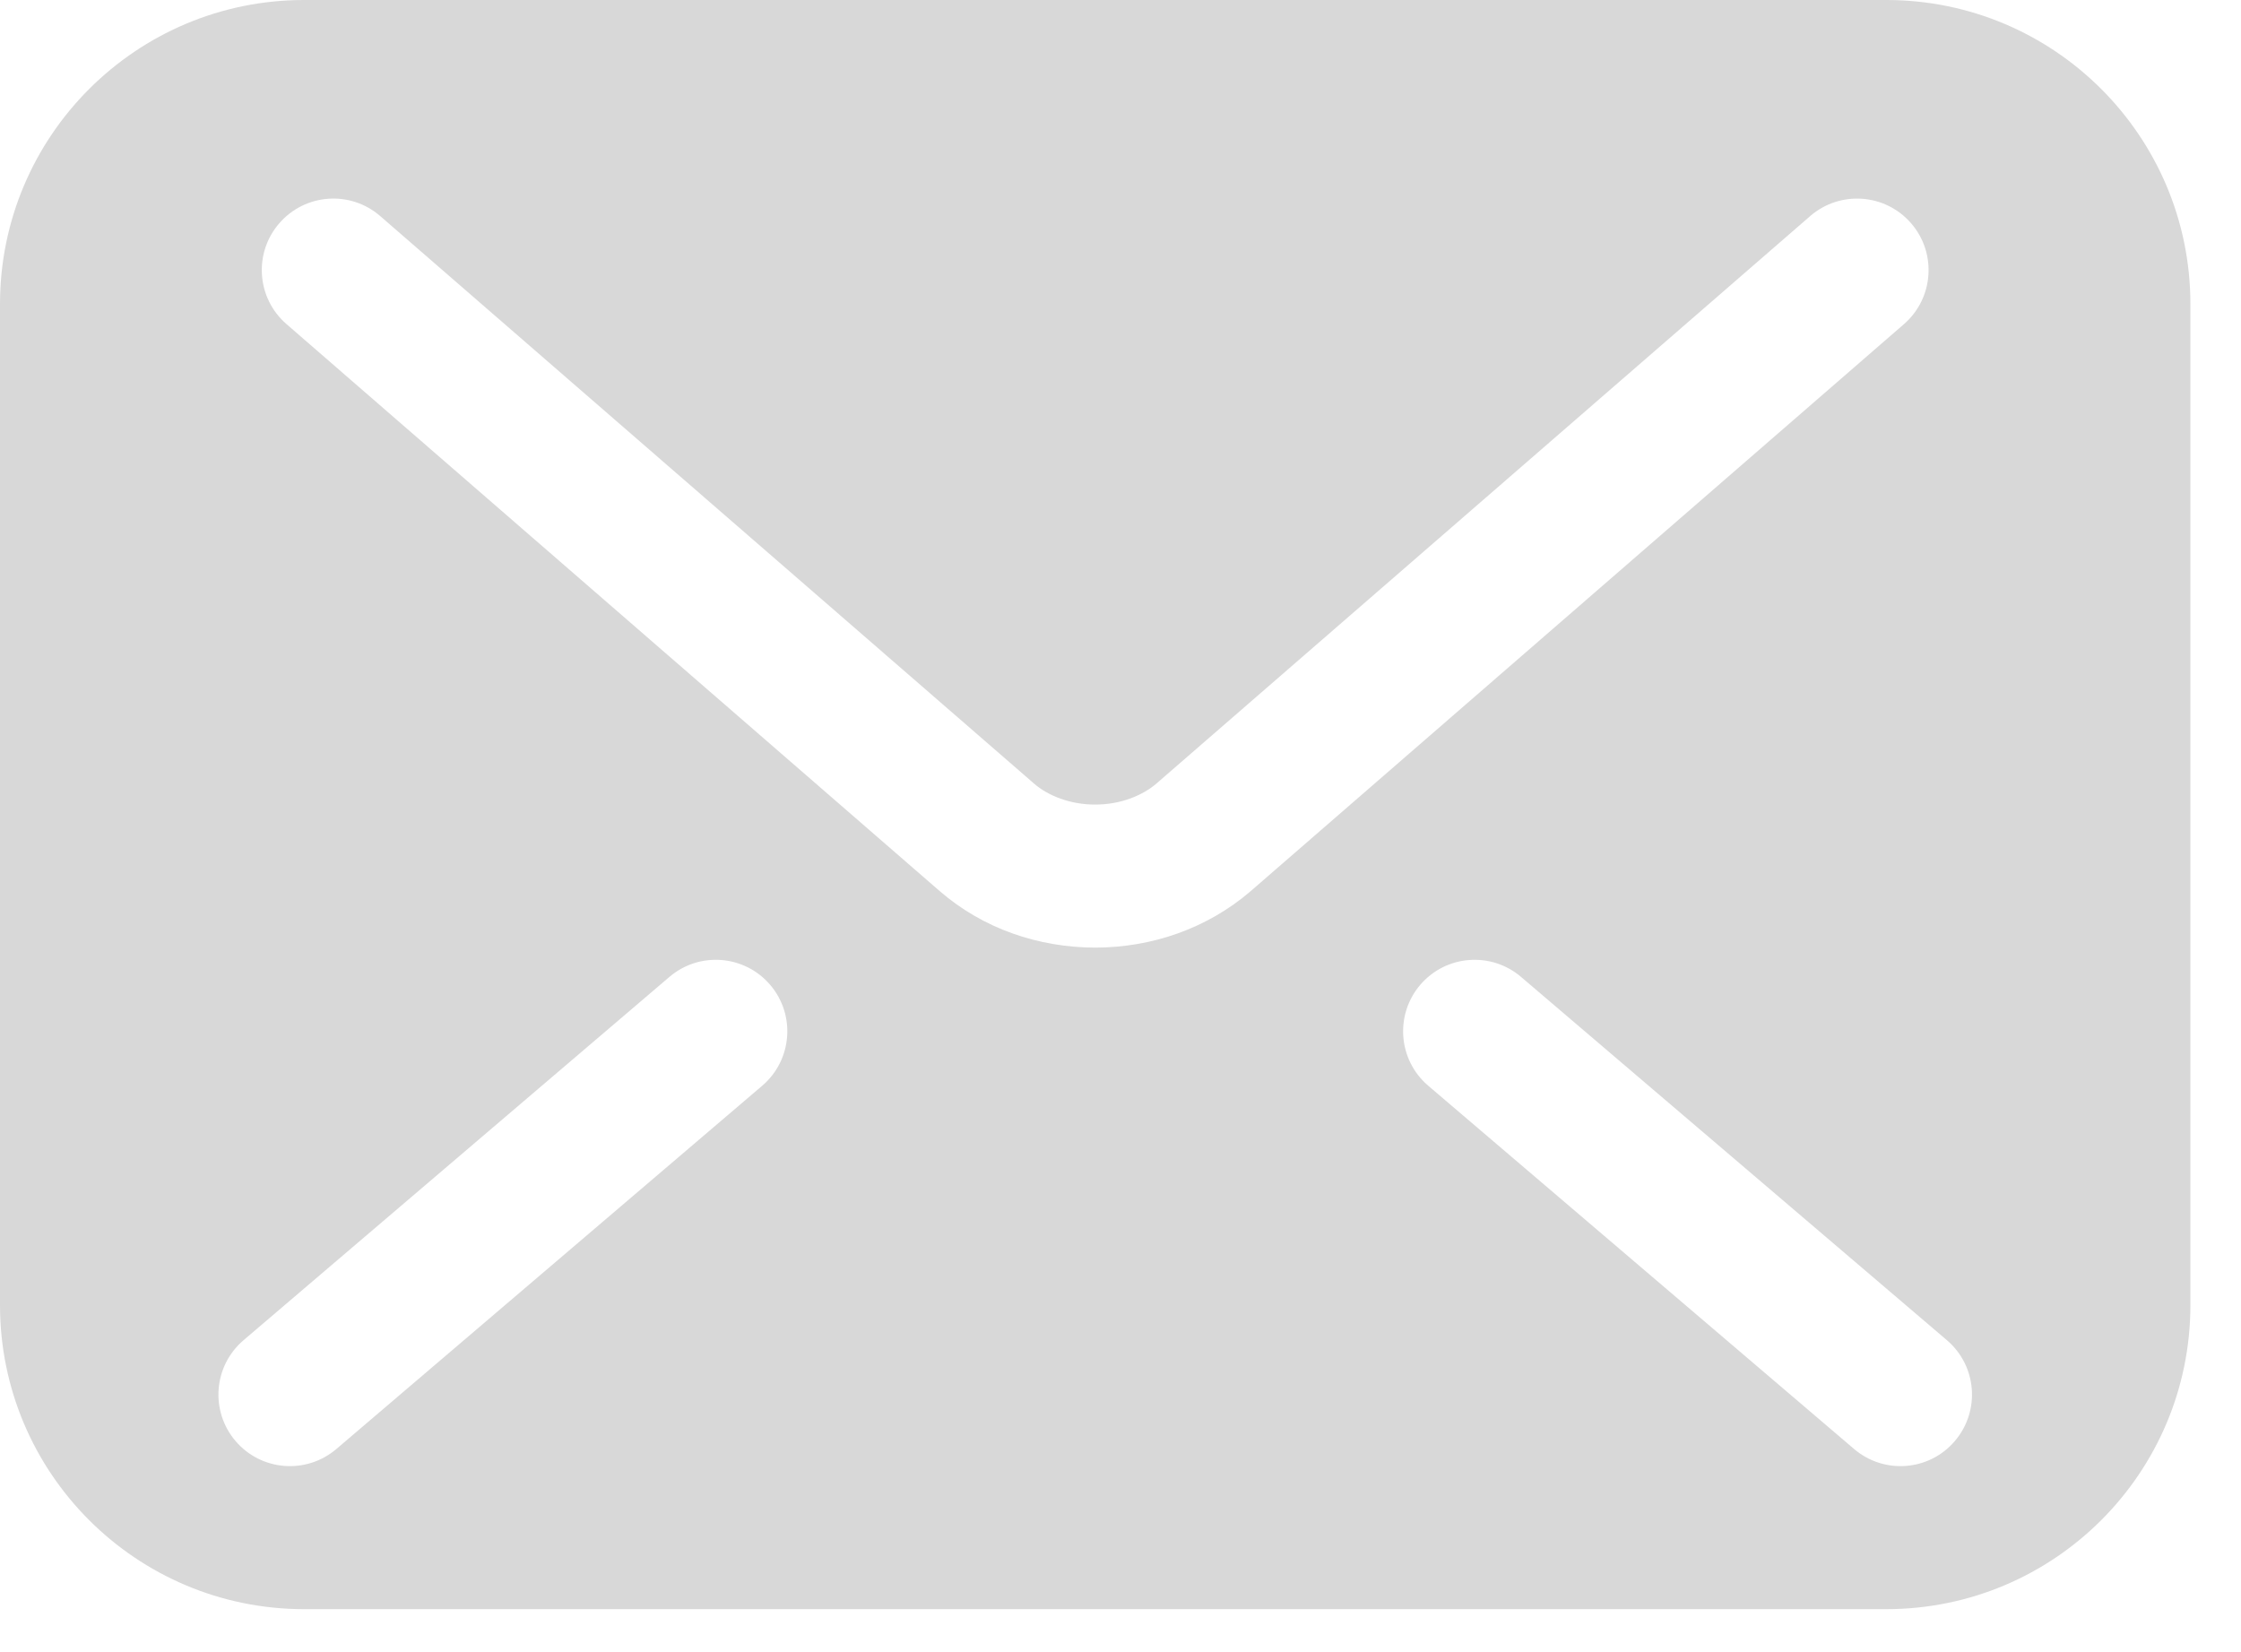
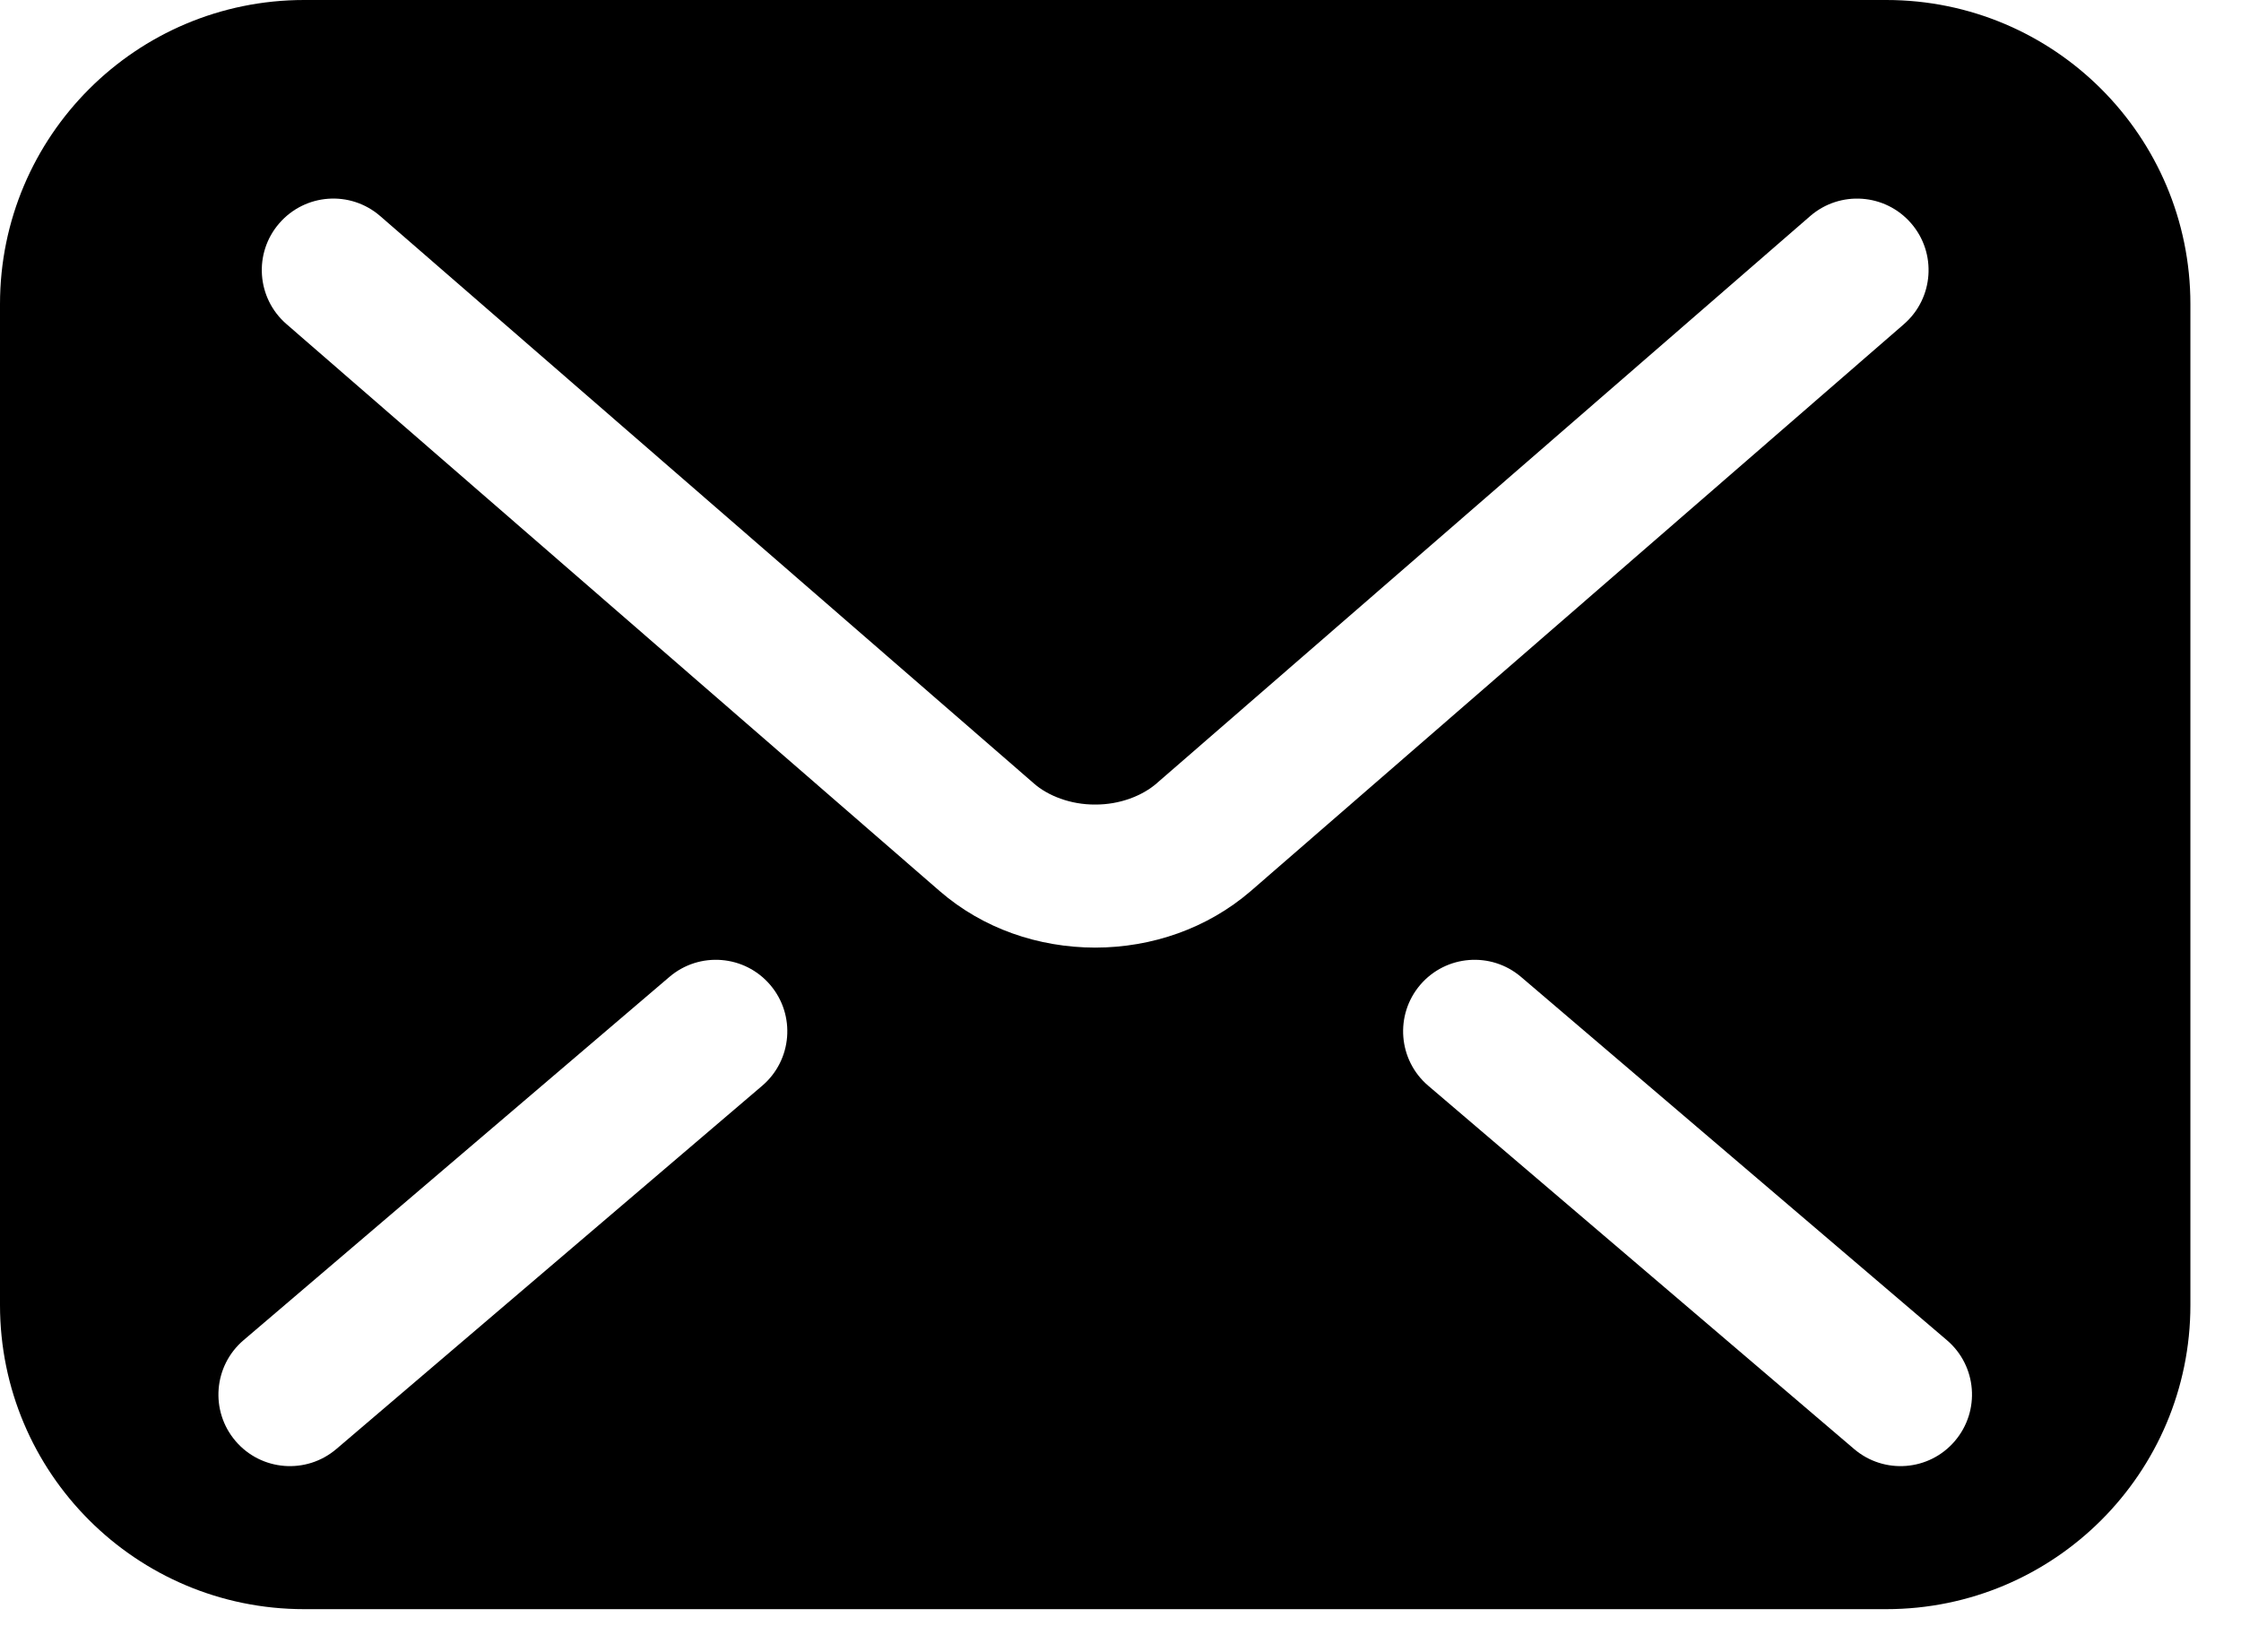
<svg xmlns="http://www.w3.org/2000/svg" width="38" height="28" viewBox="0 0 38 28" fill="none">
-   <path d="M31.985 0H5.157C2.309 0 0 2.309 0 5.157V22.13C0 24.978 2.309 27.287 5.157 27.287H31.985C34.833 27.287 37.142 24.978 37.142 22.13V5.157C37.142 2.309 34.833 0 31.985 0ZM12.925 18.411L5.704 24.571C5.194 25.006 4.429 24.946 3.994 24.436C3.559 23.926 3.62 23.161 4.13 22.726L11.351 16.566C11.86 16.131 12.626 16.192 13.06 16.701C13.495 17.211 13.434 17.976 12.925 18.411ZM18.571 16.069C17.605 16.067 16.669 15.746 15.937 15.113L15.938 15.113L15.935 15.111C15.936 15.112 15.936 15.112 15.937 15.113L4.858 5.496C4.351 5.057 4.297 4.291 4.736 3.786C5.176 3.279 5.941 3.225 6.447 3.664L17.529 13.283C17.766 13.494 18.156 13.646 18.571 13.643C18.985 13.645 19.369 13.497 19.619 13.279L19.624 13.274L30.695 3.664C31.201 3.226 31.966 3.279 32.406 3.786C32.844 4.291 32.791 5.057 32.284 5.497L21.202 15.116C20.472 15.742 19.537 16.068 18.571 16.069ZM33.148 24.436C32.714 24.946 31.948 25.006 31.439 24.571L24.218 18.411C23.708 17.976 23.648 17.211 24.082 16.701C24.517 16.192 25.282 16.131 25.792 16.566L33.013 22.726C33.523 23.161 33.583 23.926 33.148 24.436Z" fill="#D8D8D8" />
+   <path d="M31.985 0H5.157C2.309 0 0 2.309 0 5.157V22.13C0 24.978 2.309 27.287 5.157 27.287H31.985C34.833 27.287 37.142 24.978 37.142 22.13V5.157C37.142 2.309 34.833 0 31.985 0ZM12.925 18.411L5.704 24.571C5.194 25.006 4.429 24.946 3.994 24.436C3.559 23.926 3.62 23.161 4.13 22.726L11.351 16.566C11.86 16.131 12.626 16.192 13.06 16.701C13.495 17.211 13.434 17.976 12.925 18.411ZM18.571 16.069C17.605 16.067 16.669 15.746 15.937 15.113L15.938 15.113L15.935 15.111C15.936 15.112 15.936 15.112 15.937 15.113L4.858 5.496C4.351 5.057 4.297 4.291 4.736 3.786C5.176 3.279 5.941 3.225 6.447 3.664L17.529 13.283C17.766 13.494 18.156 13.646 18.571 13.643C18.985 13.645 19.369 13.497 19.619 13.279L19.624 13.274L30.695 3.664C31.201 3.226 31.966 3.279 32.406 3.786C32.844 4.291 32.791 5.057 32.284 5.497L21.202 15.116C20.472 15.742 19.537 16.068 18.571 16.069ZM33.148 24.436C32.714 24.946 31.948 25.006 31.439 24.571L24.218 18.411C23.708 17.976 23.648 17.211 24.082 16.701C24.517 16.192 25.282 16.131 25.792 16.566L33.013 22.726C33.523 23.161 33.583 23.926 33.148 24.436Z" fill="#000000" />
</svg>
